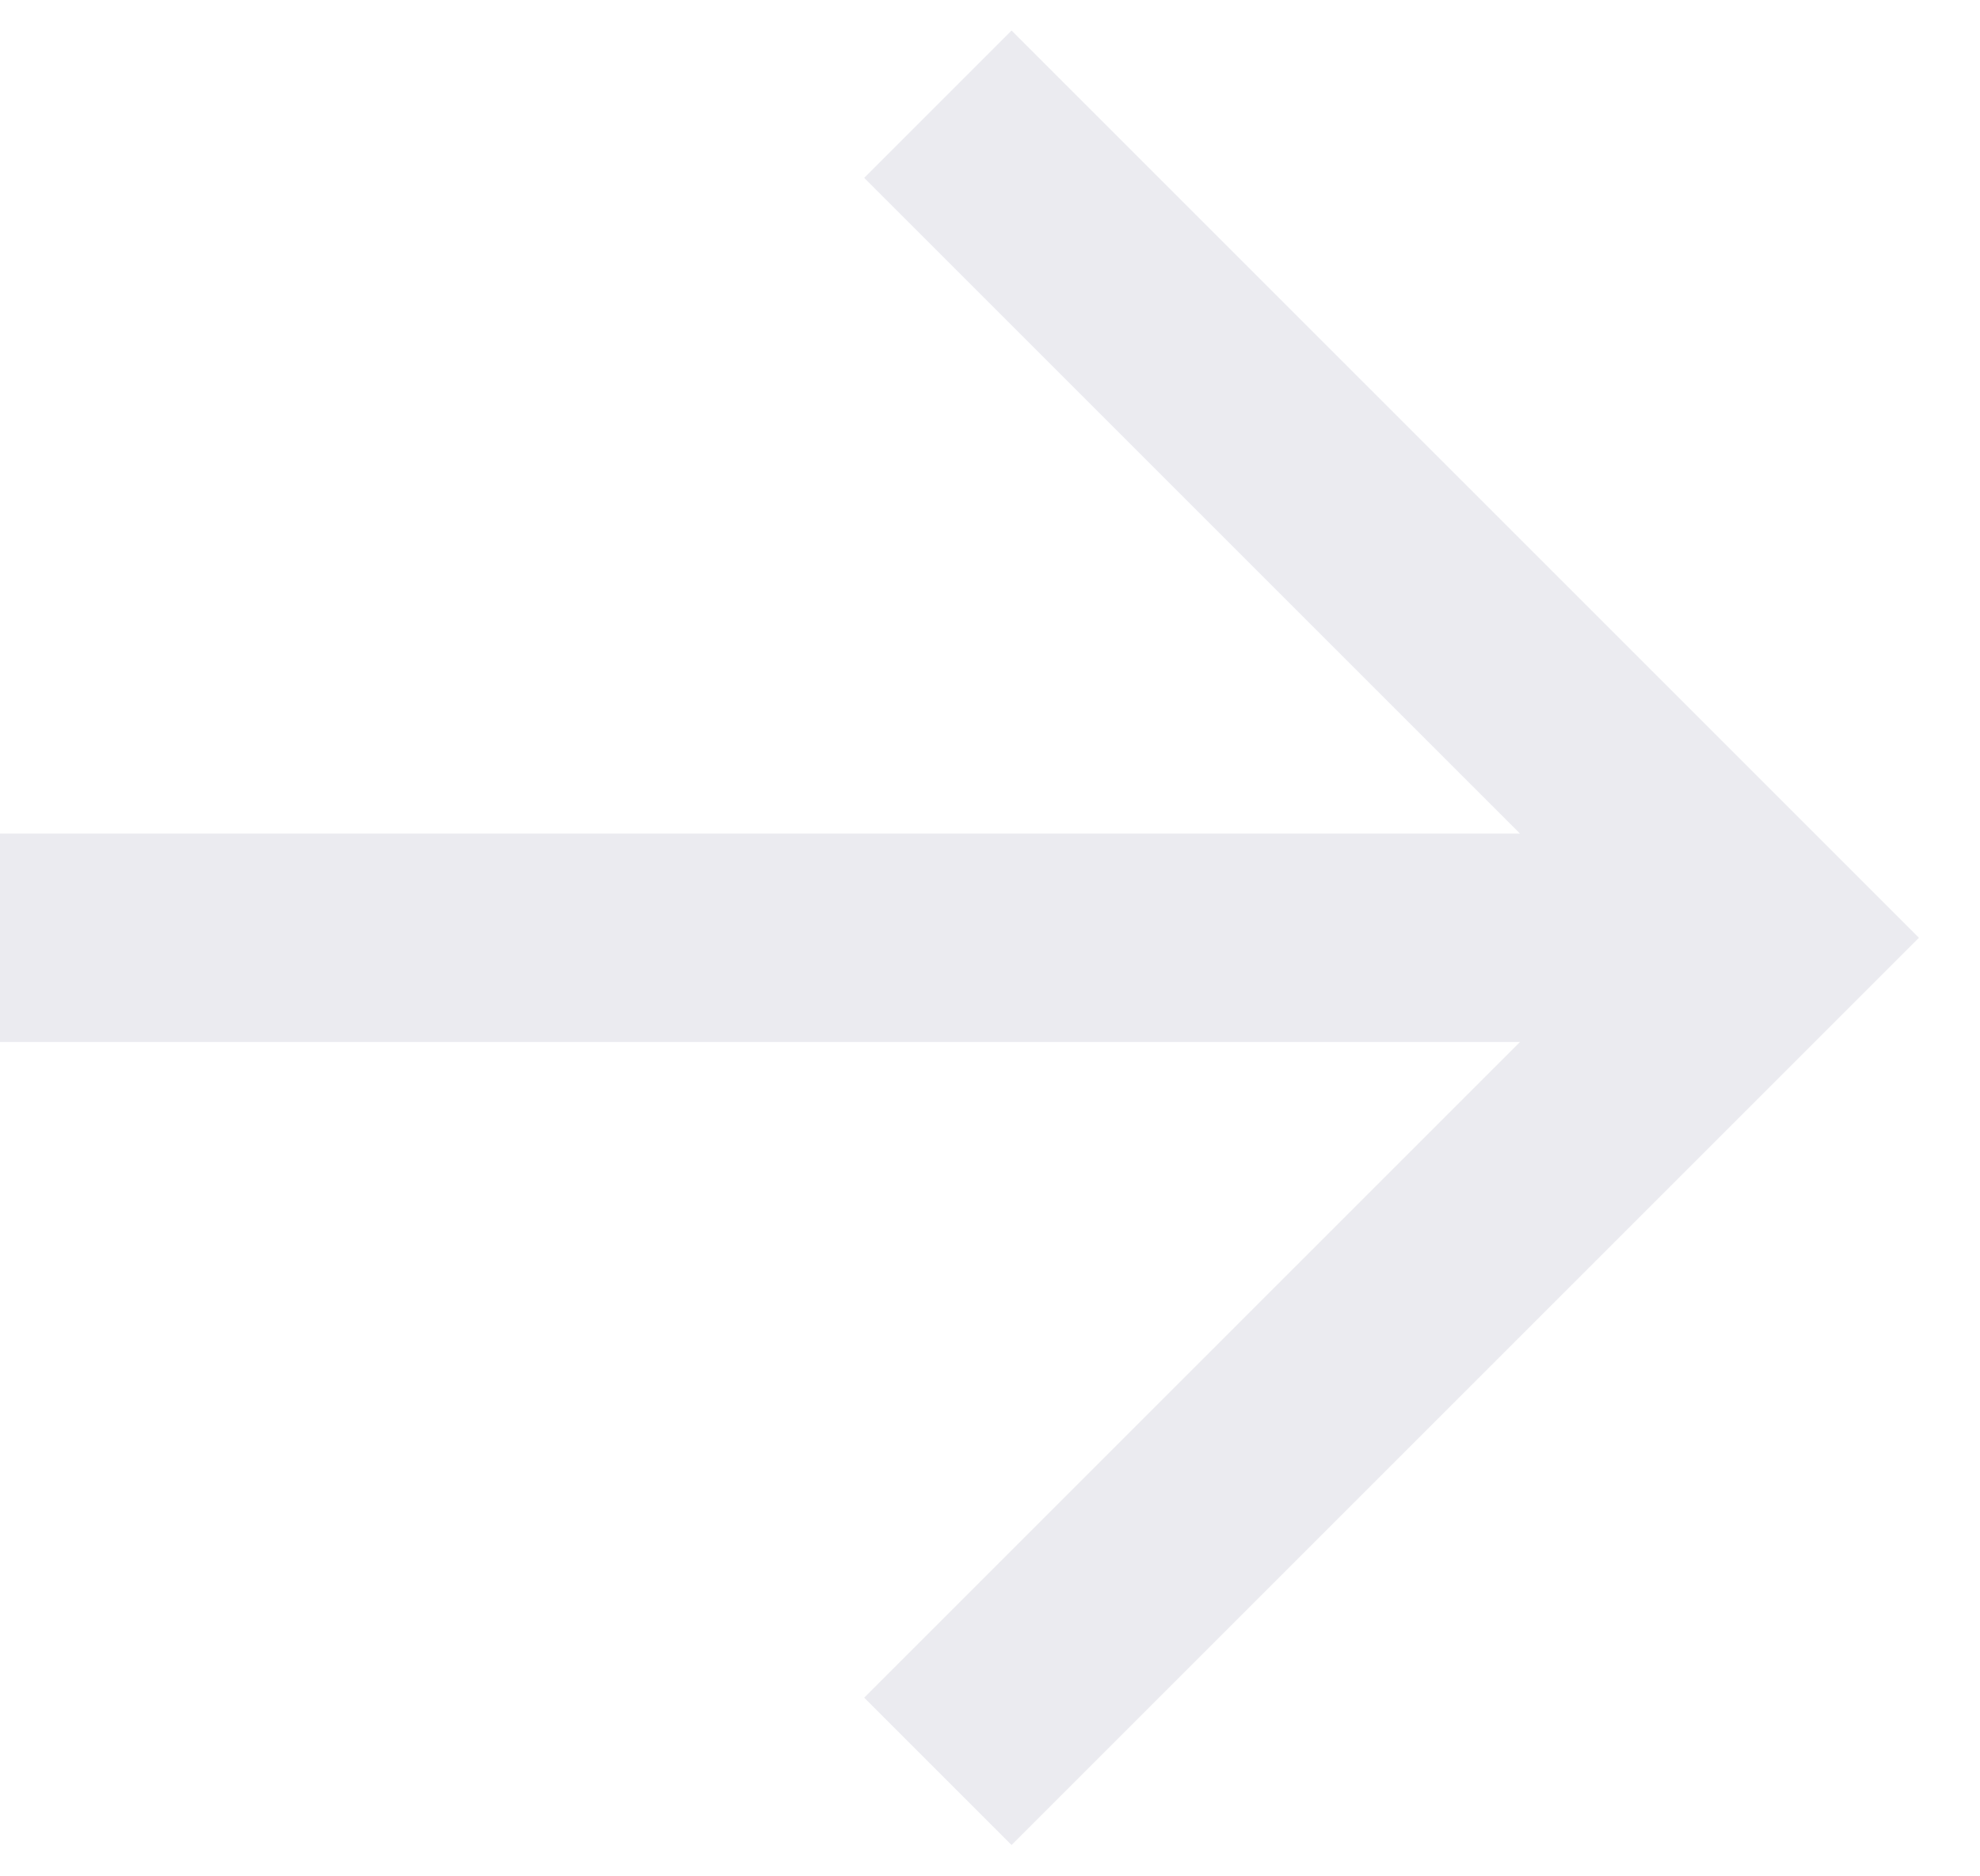
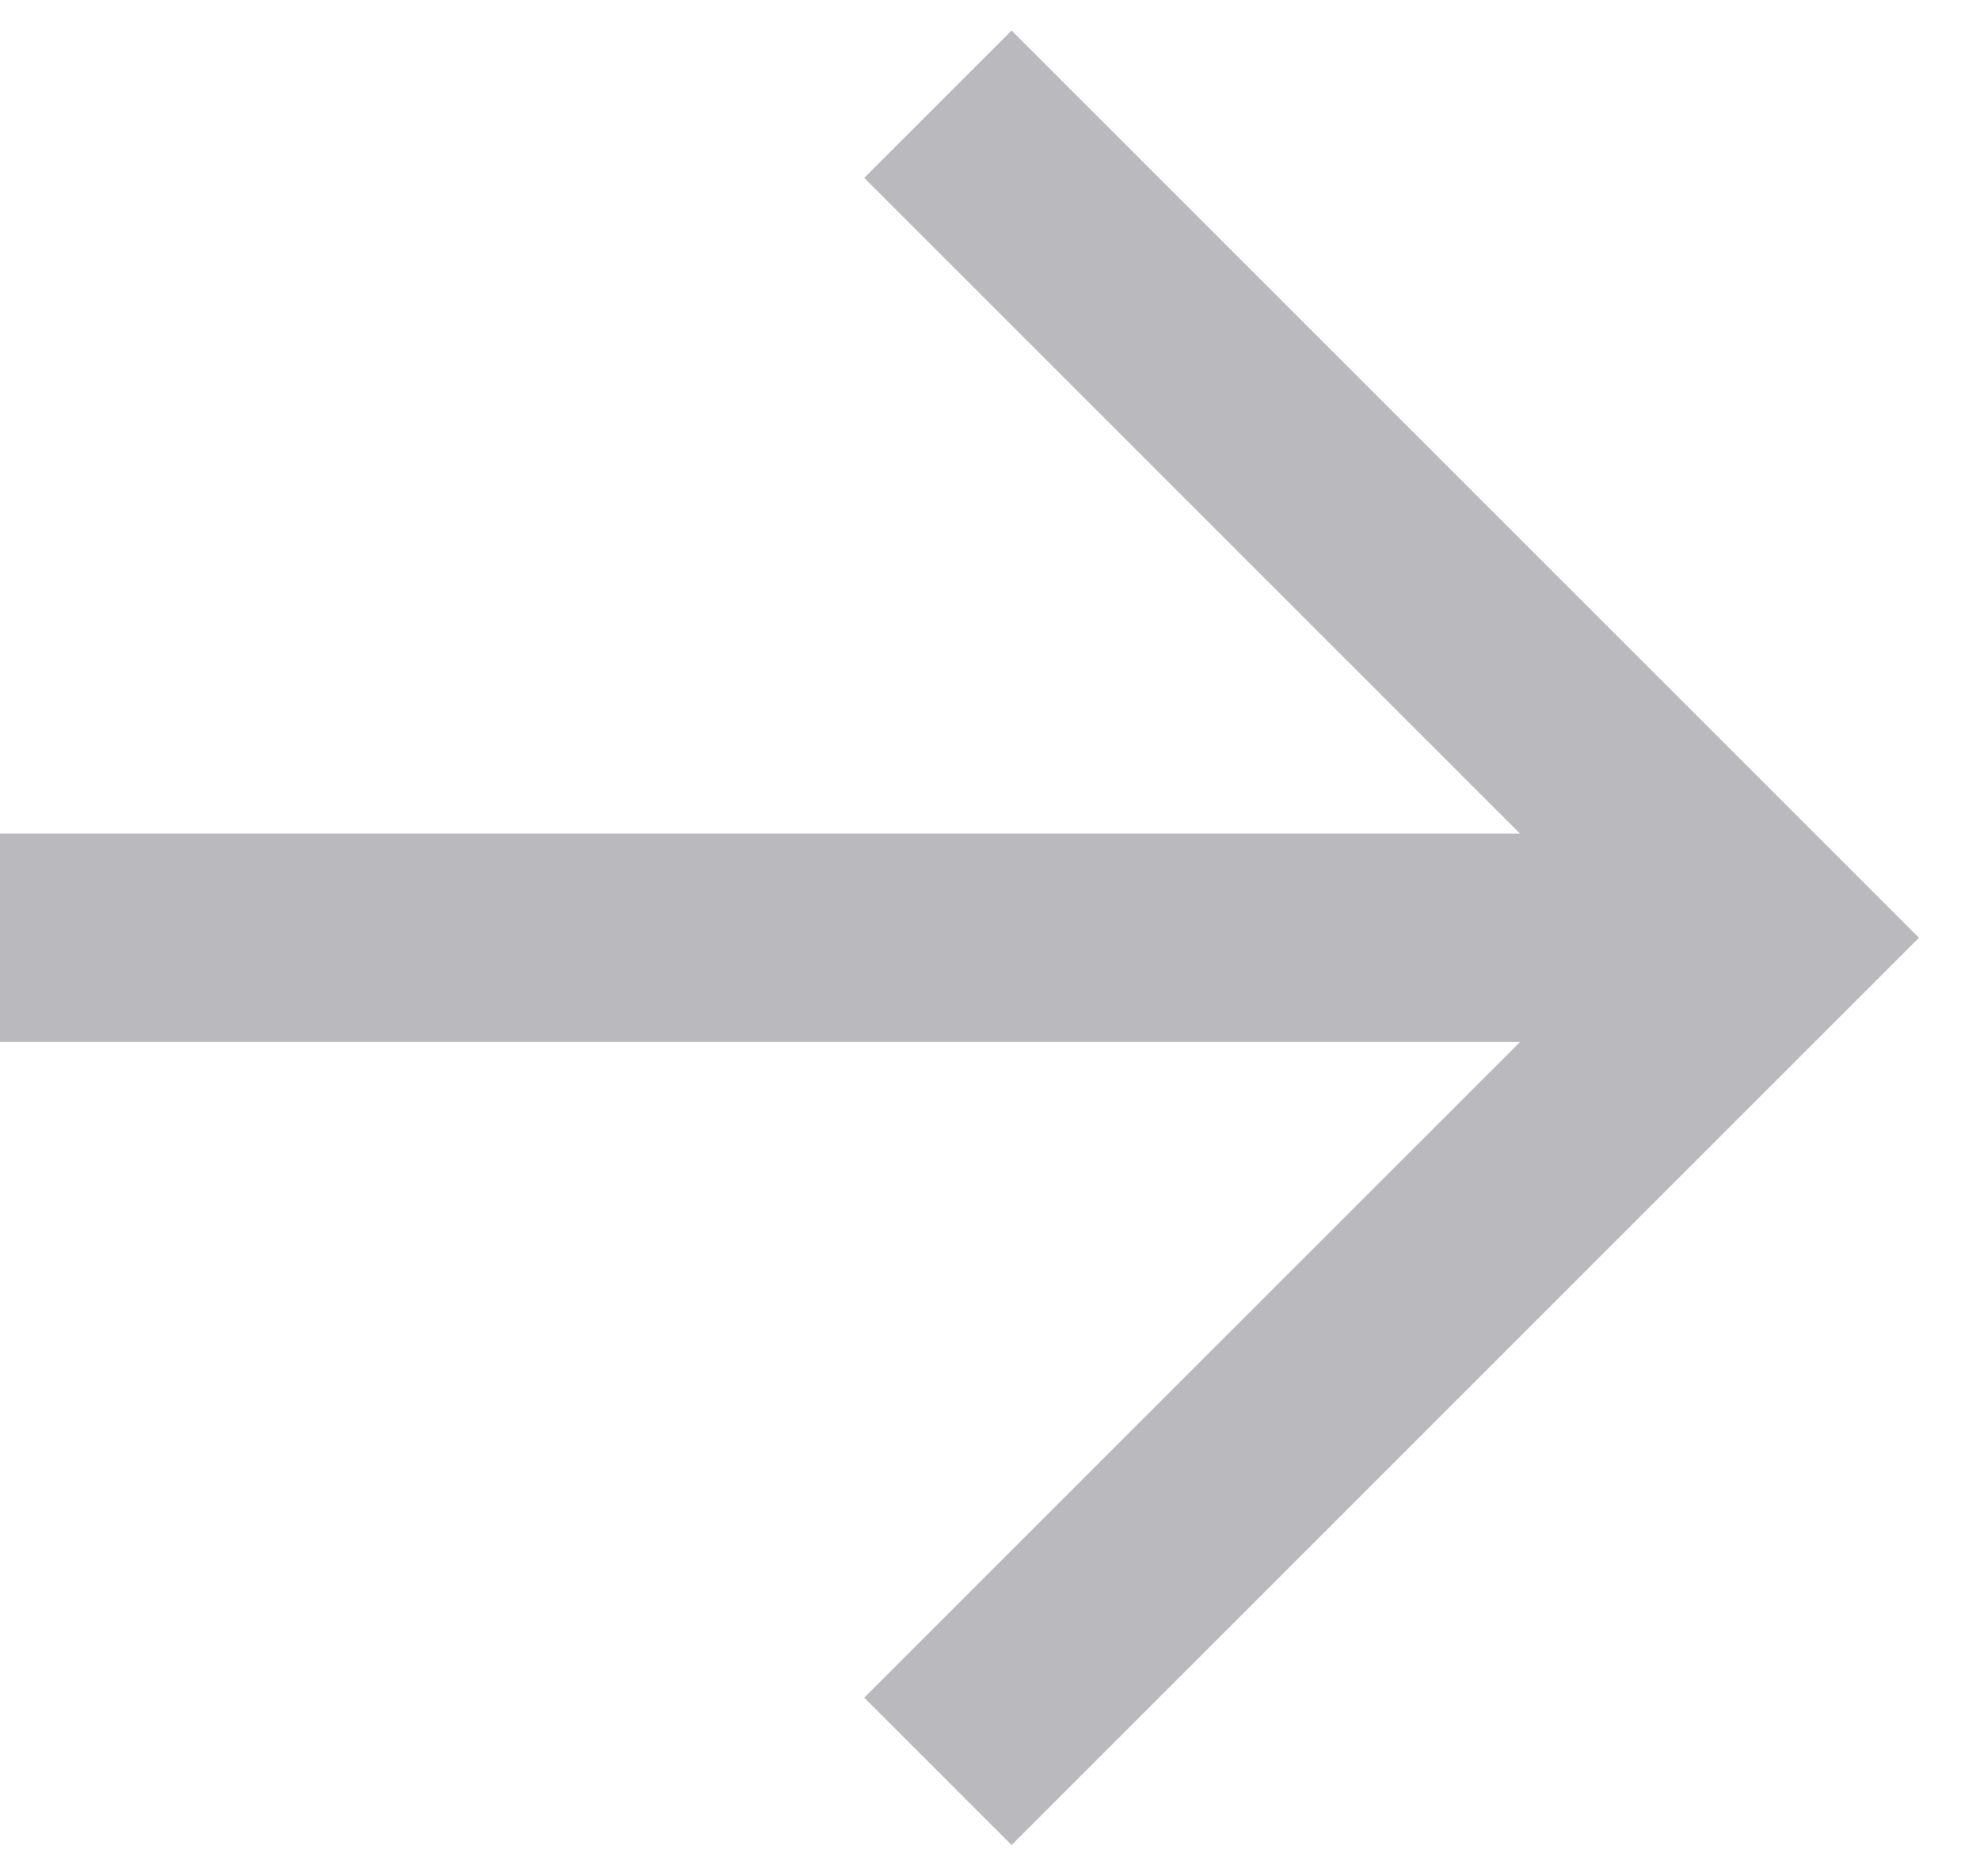
<svg xmlns="http://www.w3.org/2000/svg" width="19" height="18" viewBox="0 0 19 18" fill="none">
-   <path fill-rule="evenodd" clip-rule="evenodd" d="M14.586 10H0V8H14.586L8.293 1.707L9.707 0.293L18.414 9L9.707 17.707L8.293 16.293L14.586 10Z" fill="#EBEBF0" />
+   <path fill-rule="evenodd" clip-rule="evenodd" d="M14.586 10H0V8H14.586L8.293 1.707L9.707 0.293L18.414 9L9.707 17.707L8.293 16.293L14.586 10Z" fill="#b9b9be" />
</svg>
